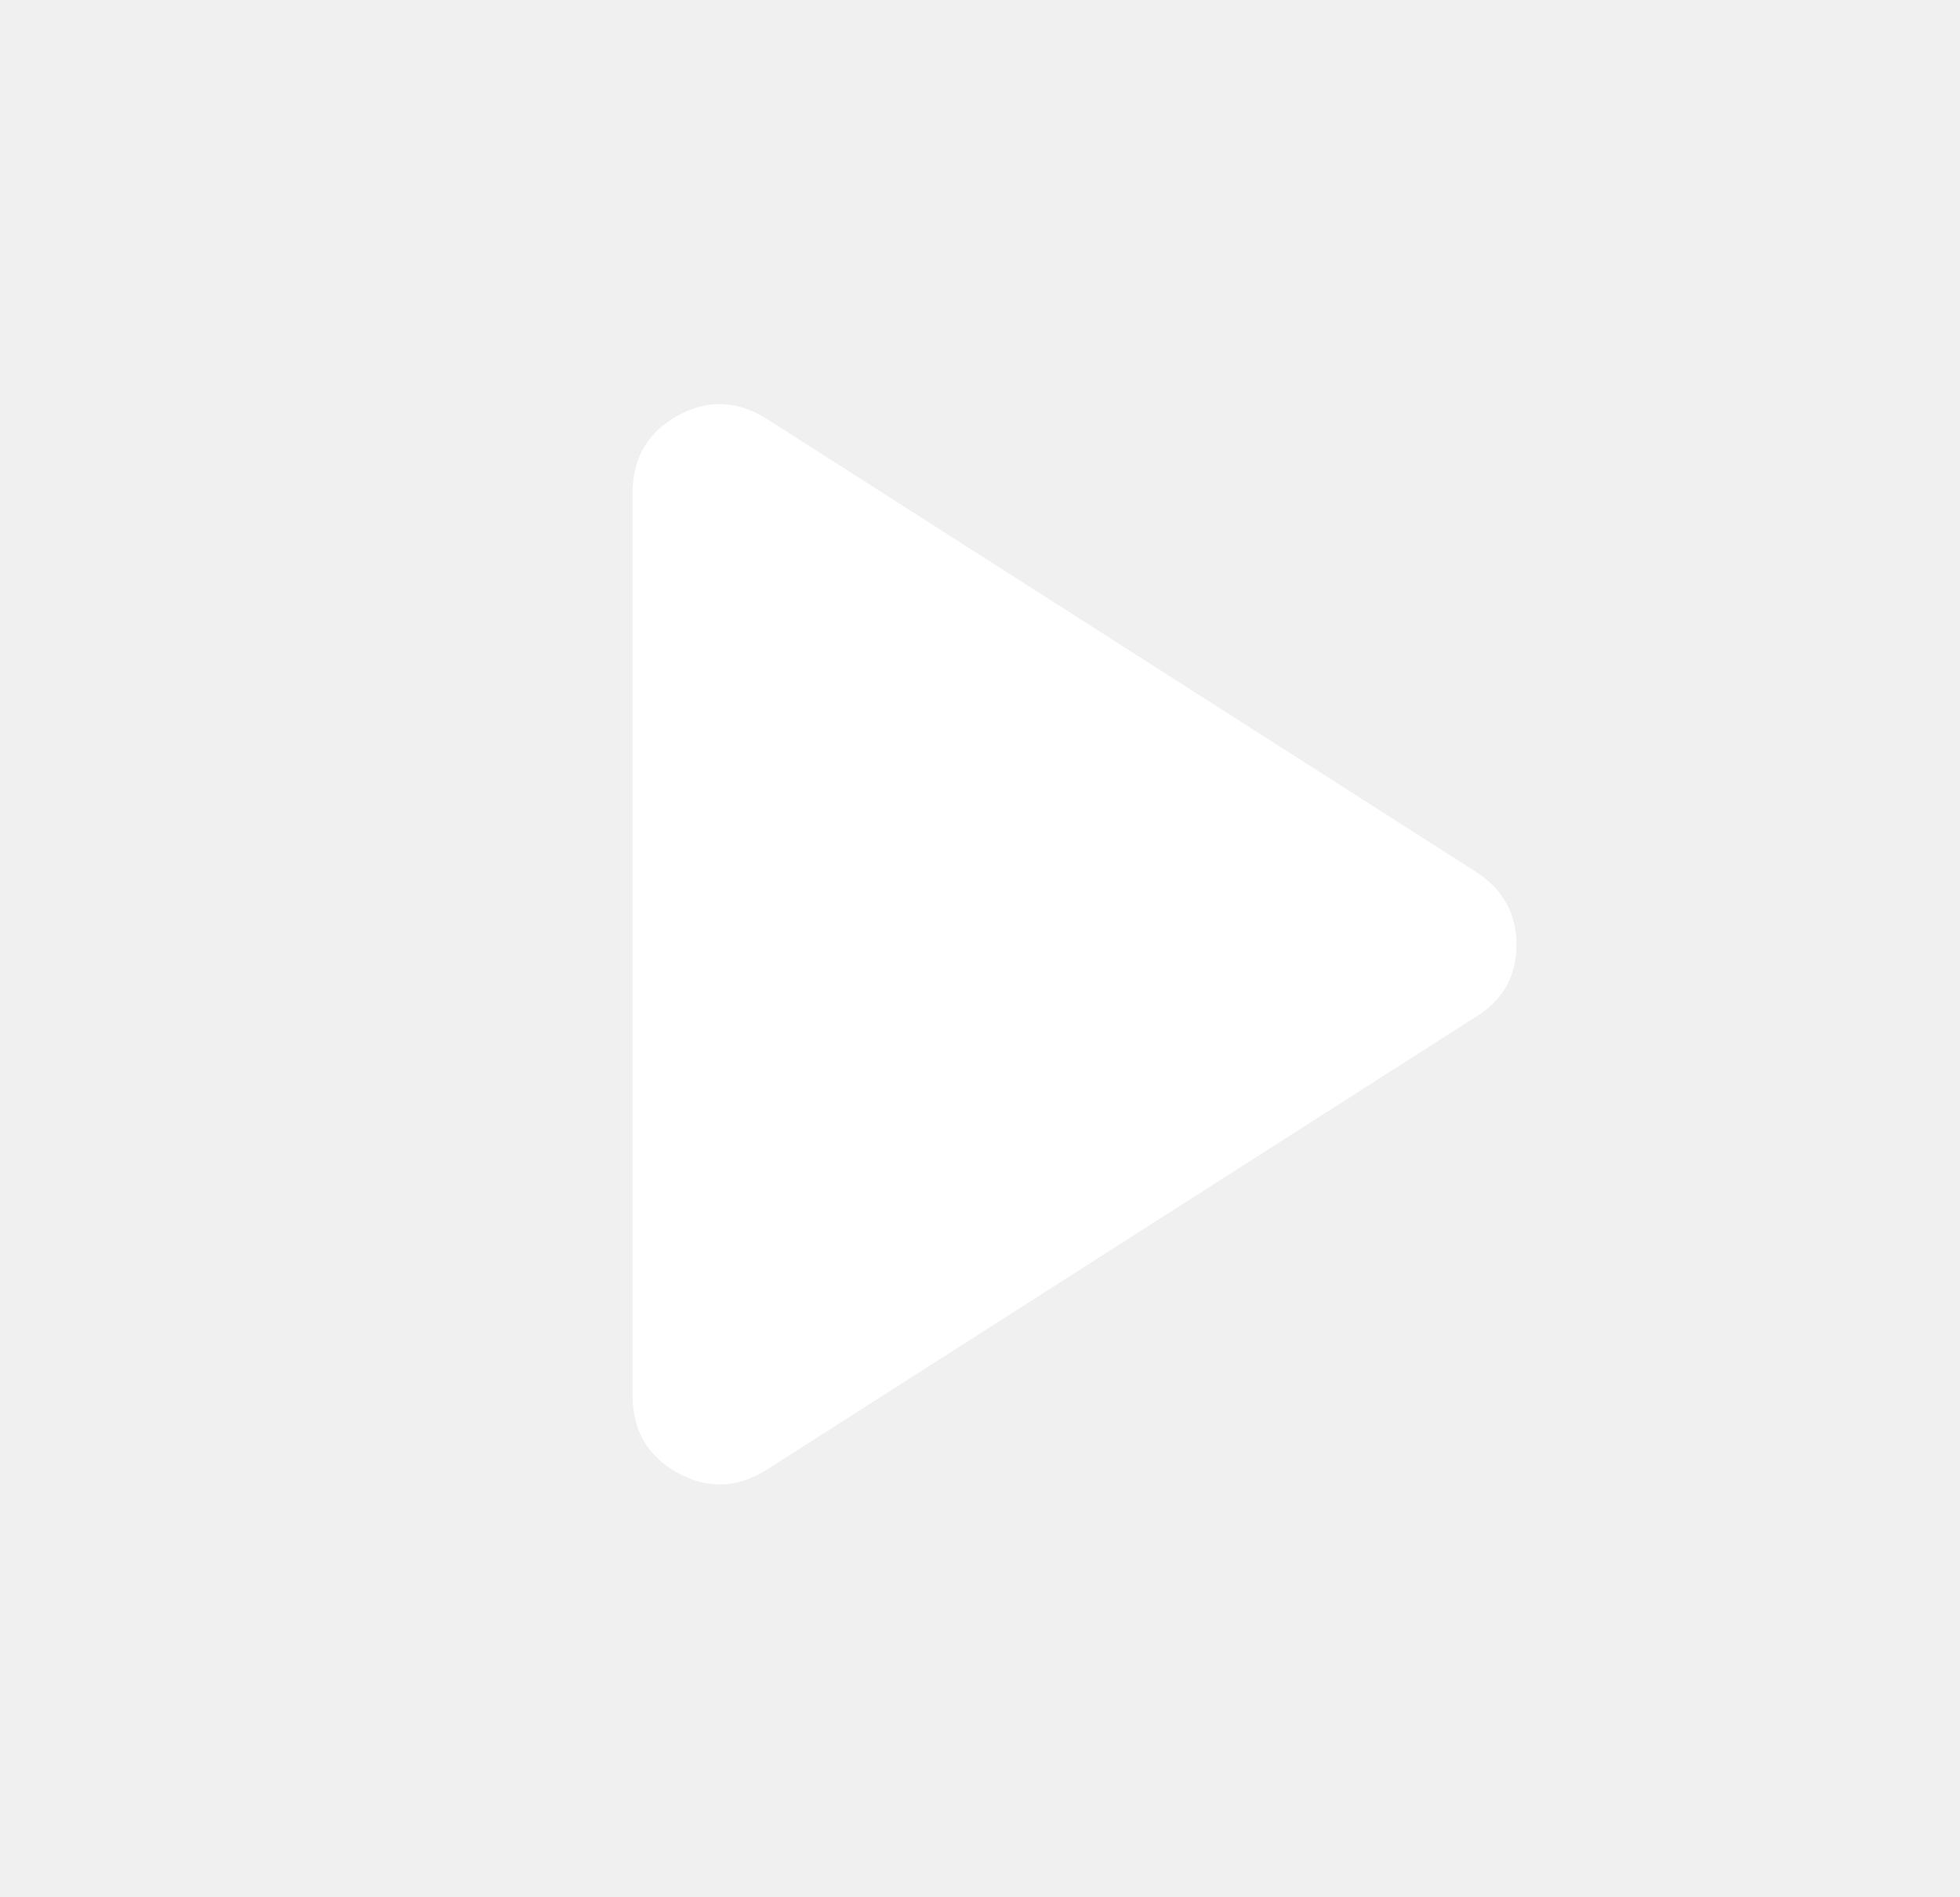
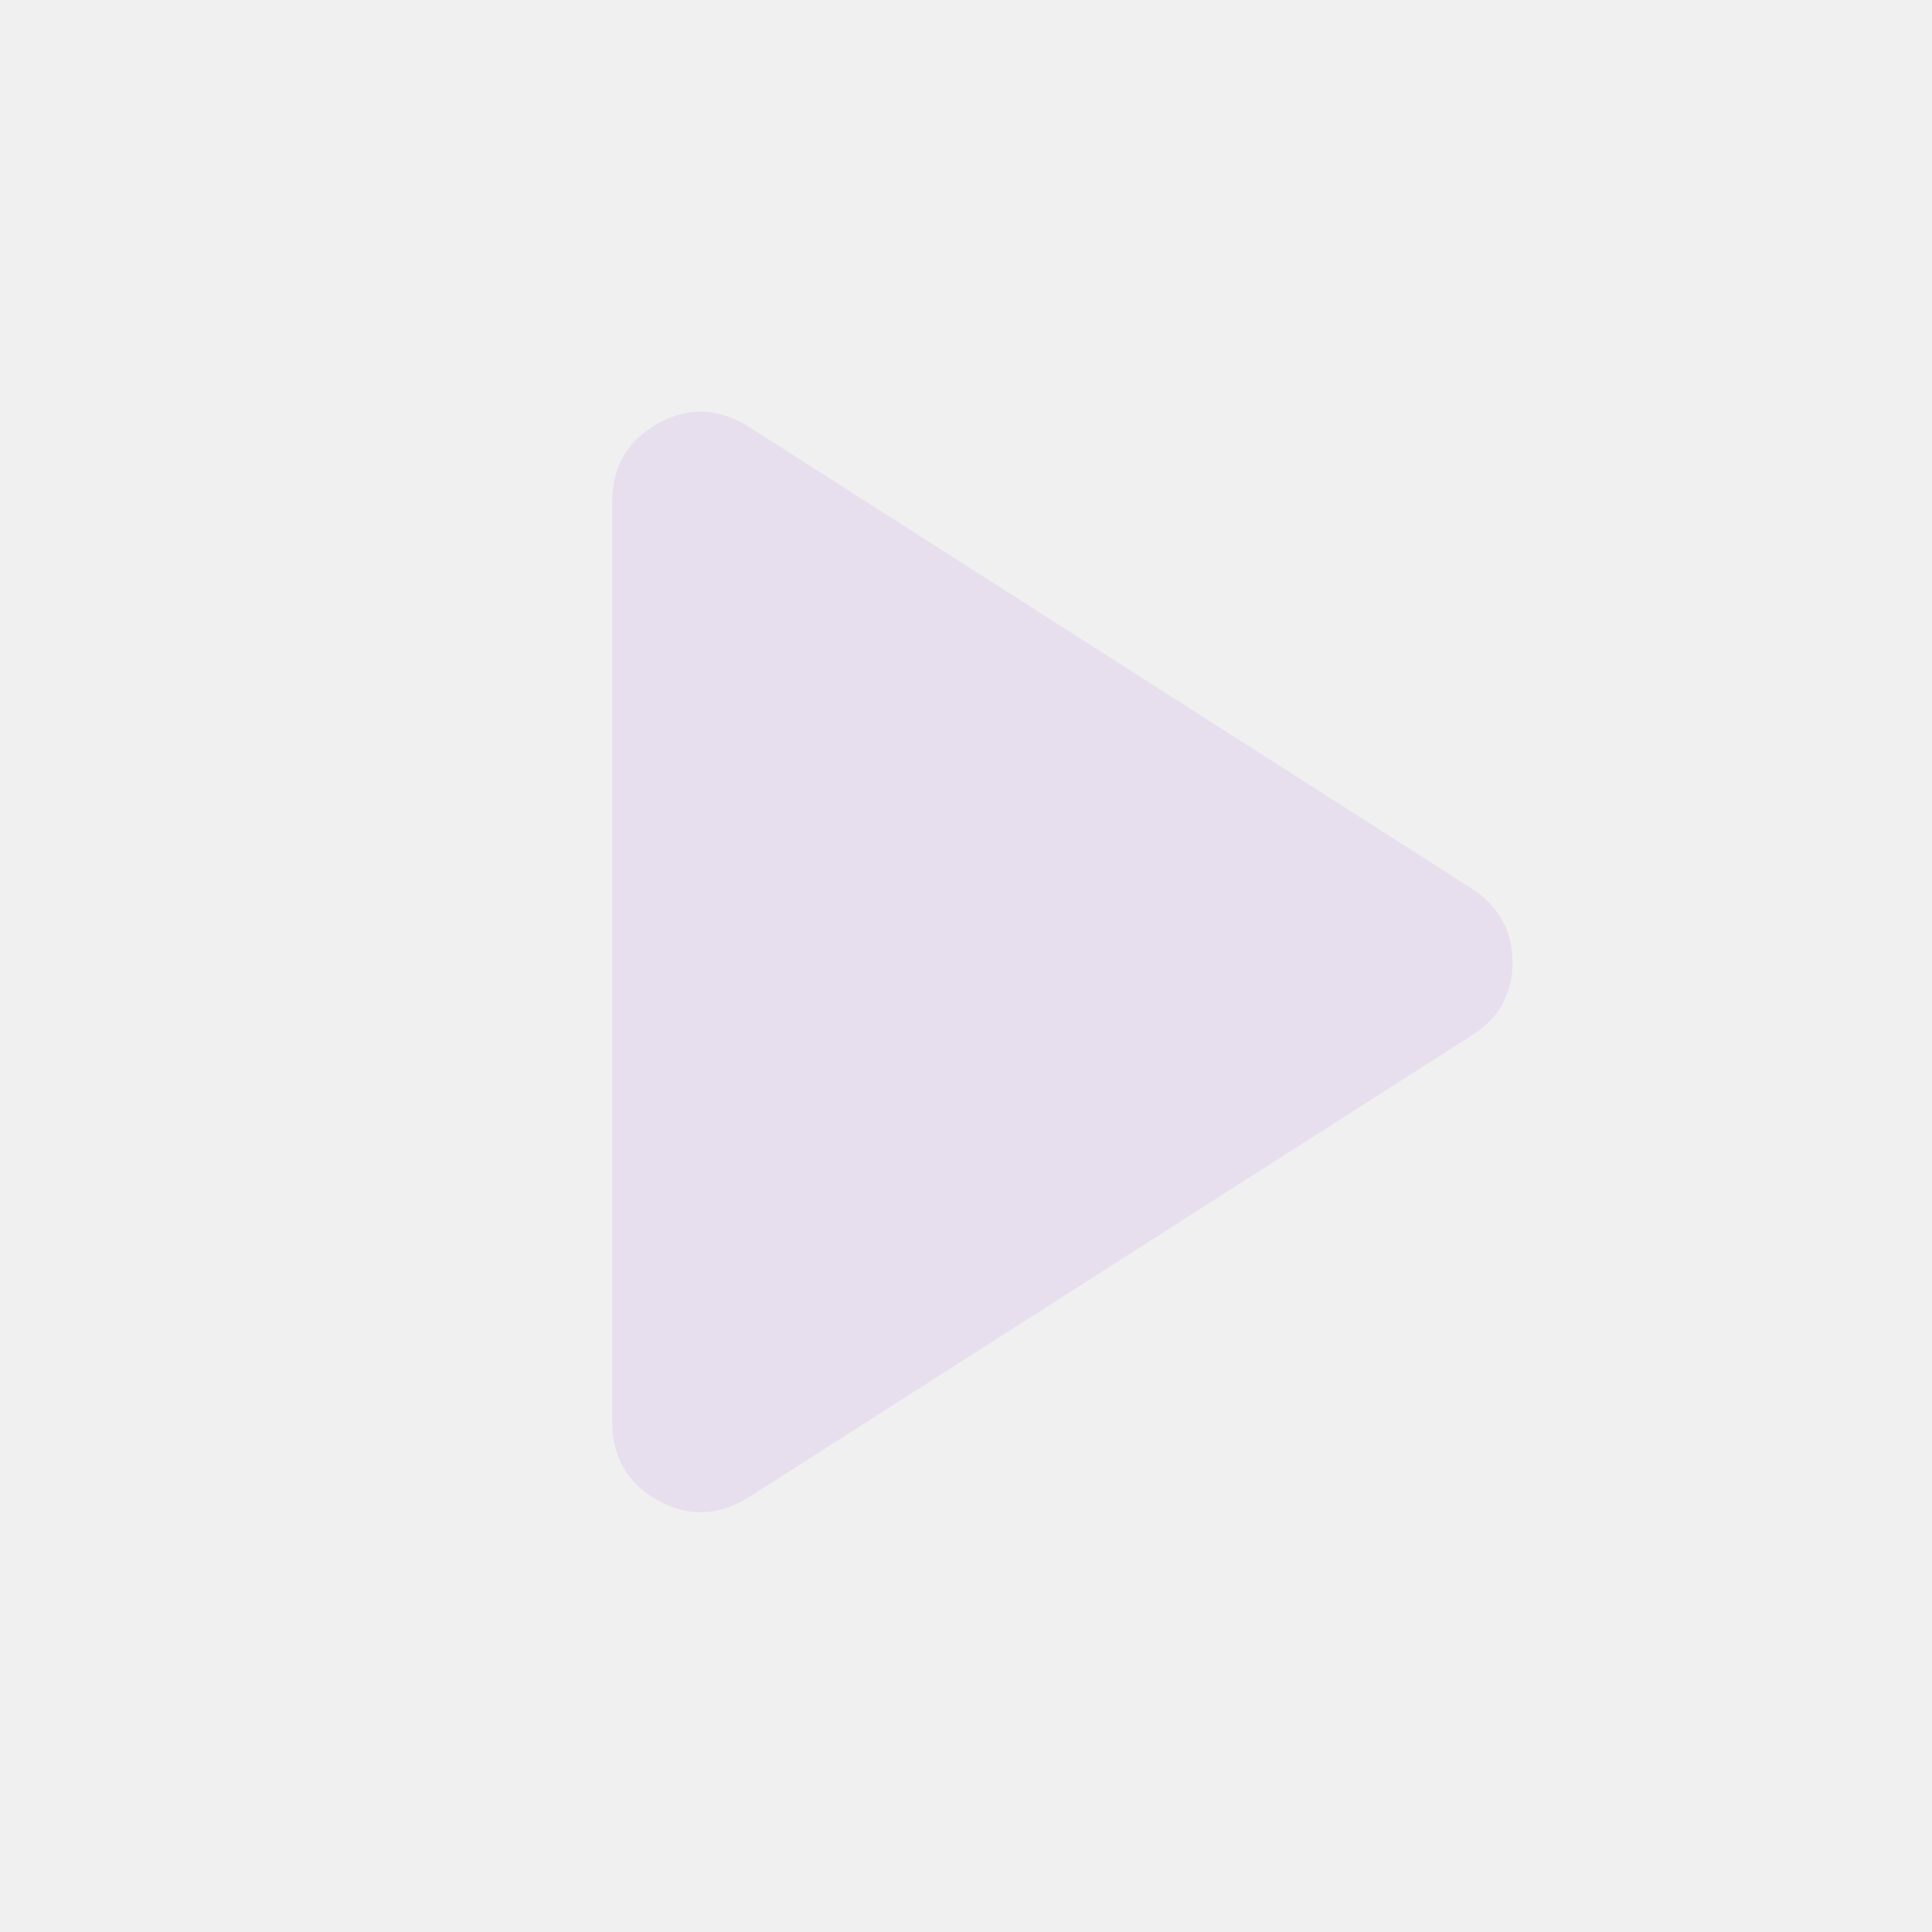
- <svg xmlns="http://www.w3.org/2000/svg" width="31" height="30" viewBox="0 0 31 30" fill="none">
-   <mask id="mask0_130_1725" style="mask-type:alpha" maskUnits="userSpaceOnUse" x="0" y="0" width="31" height="30">
-     <rect x="0.5" width="30" height="30" fill="#D9D9D9" />
+ <svg xmlns="http://www.w3.org/2000/svg" width="40" height="40" viewBox="0 0 40 40" fill="none">
+   <mask id="mask0_689_9073" style="mask-type:alpha" maskUnits="userSpaceOnUse" x="0" y="0" width="40" height="40">
+     <rect width="40" height="40" fill="#D9D9D9" />
  </mask>
-   <g mask="url(#mask0_130_1725)">
-     <path d="M12.129 23.248C11.656 23.544 11.184 23.56 10.713 23.296C10.241 23.033 10.005 22.626 10.005 22.076V7.799C10.005 7.249 10.241 6.842 10.713 6.579C11.184 6.315 11.656 6.331 12.129 6.627L23.336 13.786C23.769 14.061 23.985 14.448 23.985 14.946C23.985 15.445 23.769 15.826 23.336 16.089L12.129 23.248Z" fill="white" />
+   <g mask="url(#mask0_689_9073)">
+     <path d="M15.505 30.998C14.875 31.392 14.245 31.413 13.617 31.062C12.988 30.71 12.674 30.168 12.674 29.434V10.399C12.674 9.666 12.988 9.123 13.617 8.771C14.245 8.42 14.875 8.441 15.505 8.836L30.448 18.381C31.025 18.748 31.314 19.264 31.314 19.928C31.314 20.593 31.025 21.101 30.448 21.452L15.505 30.998Z" fill="#E8DFEE" />
  </g>
</svg>
